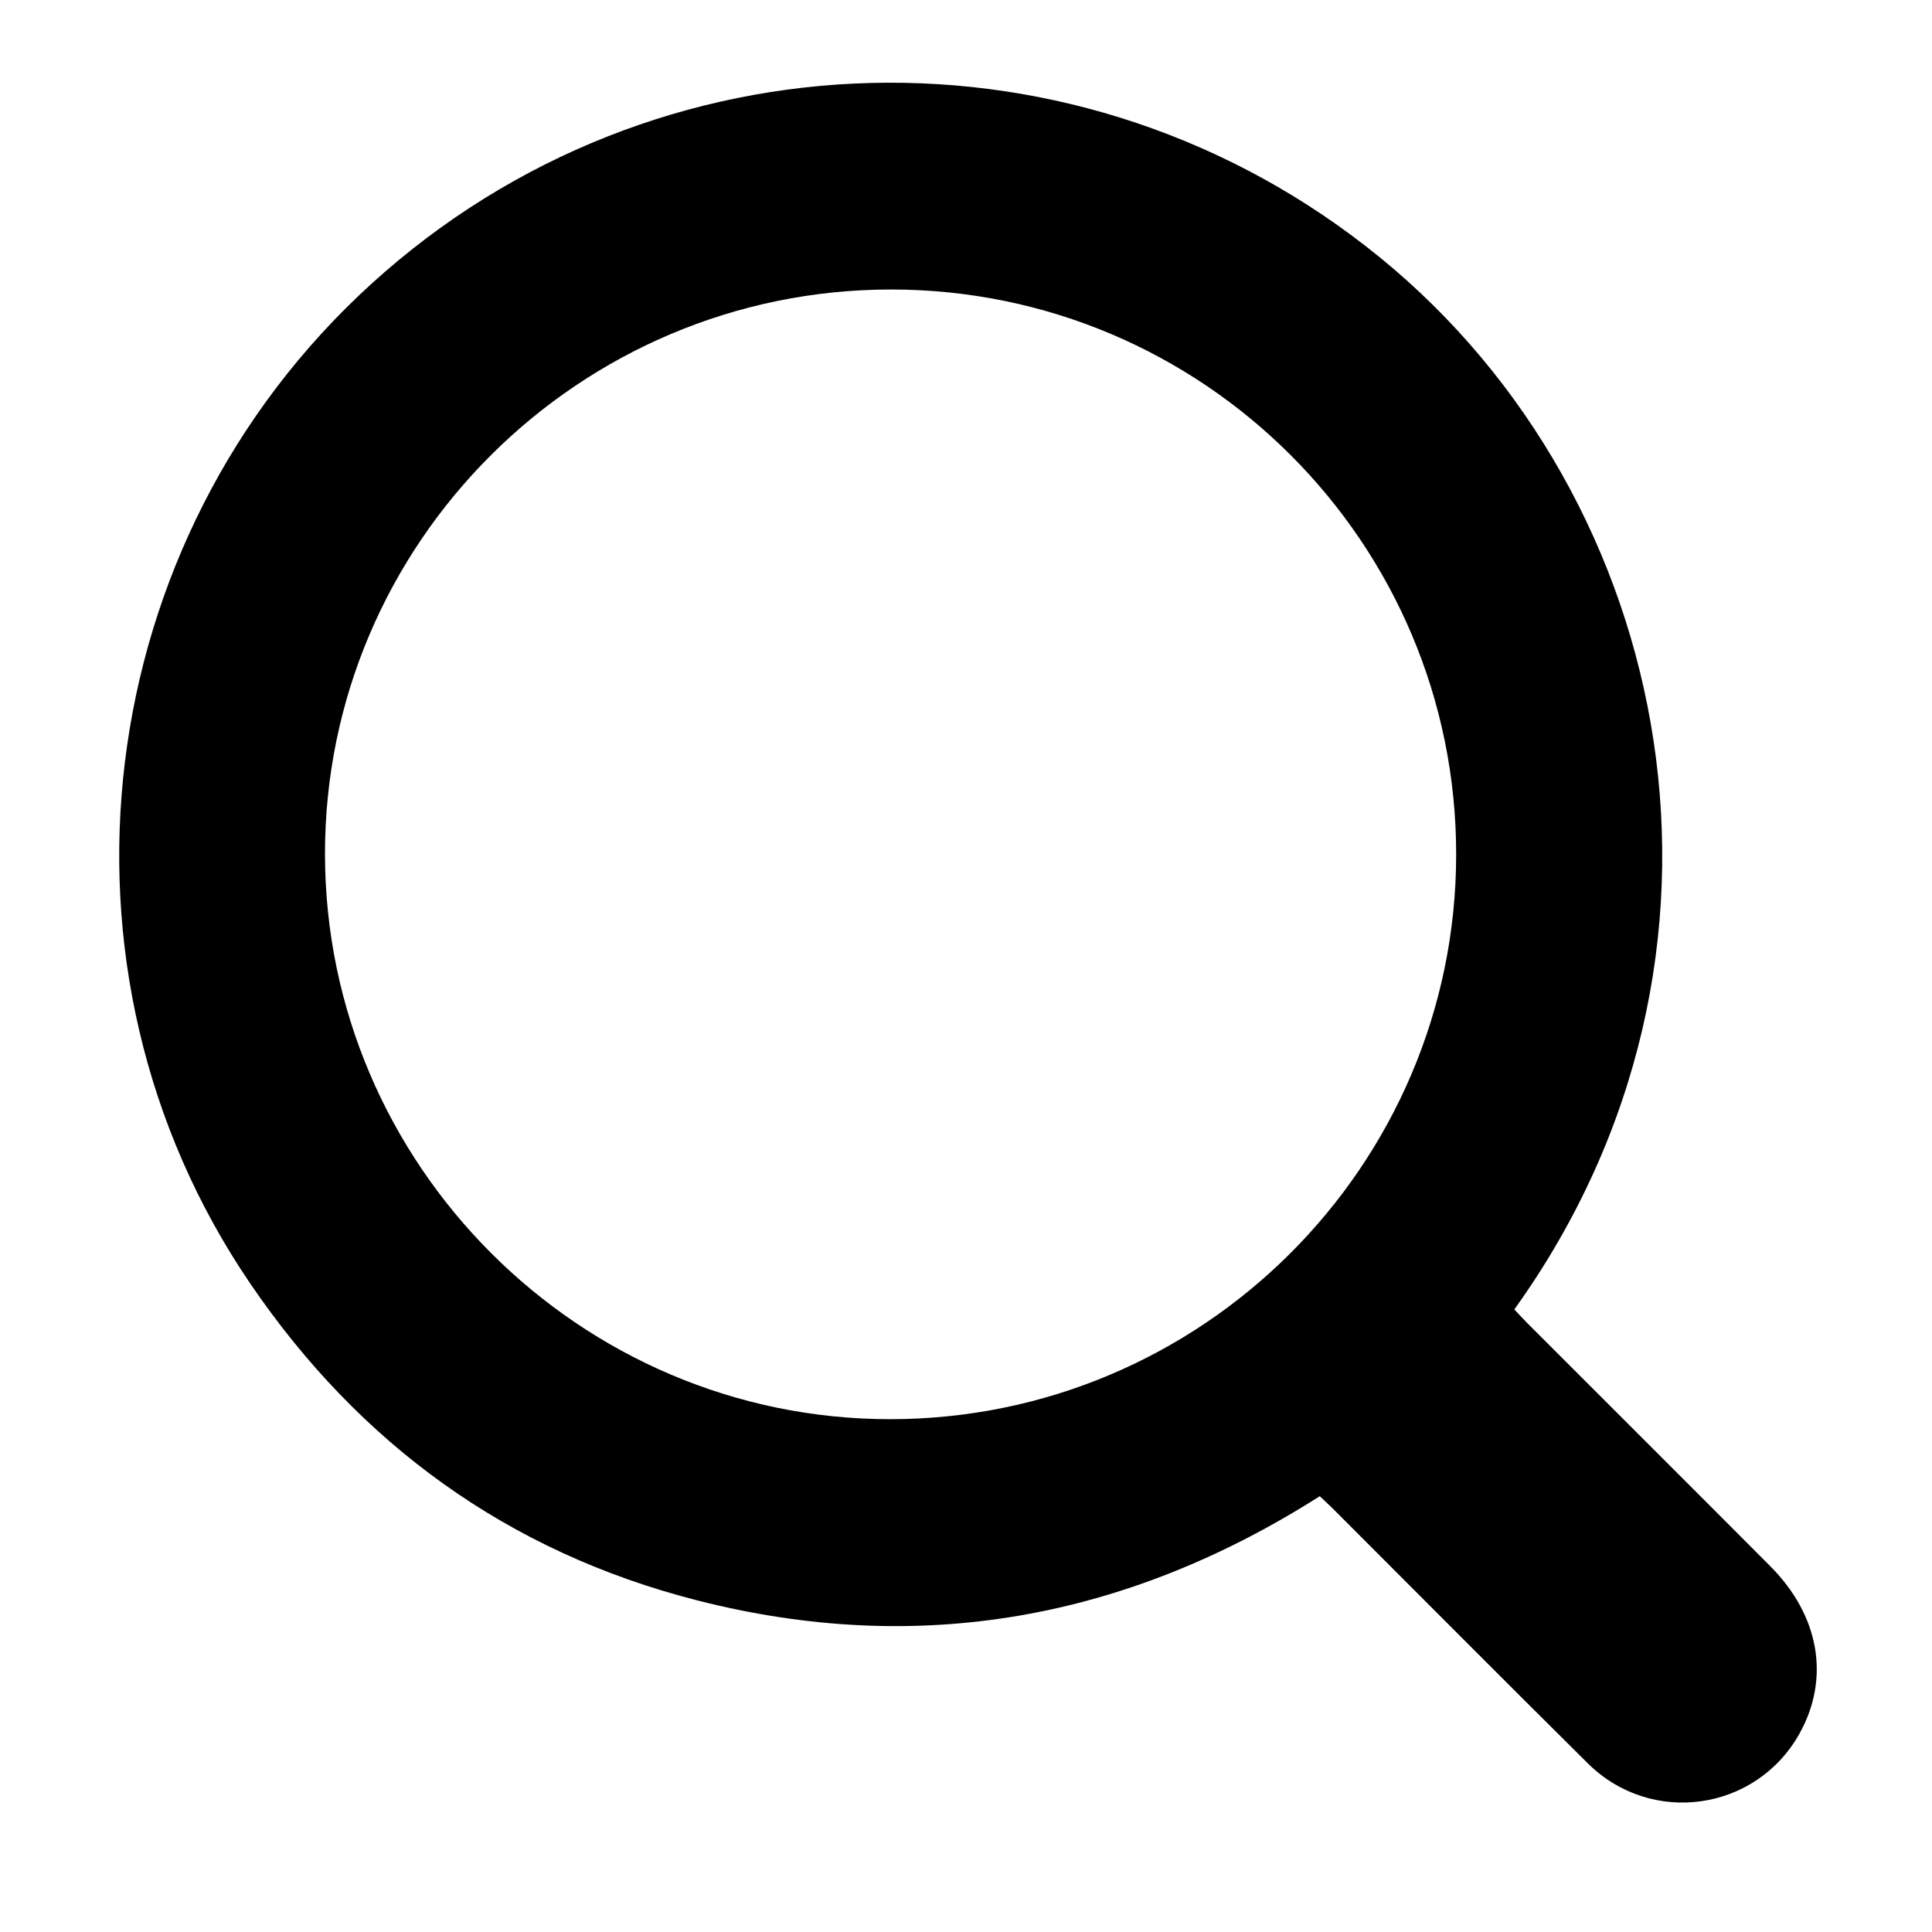
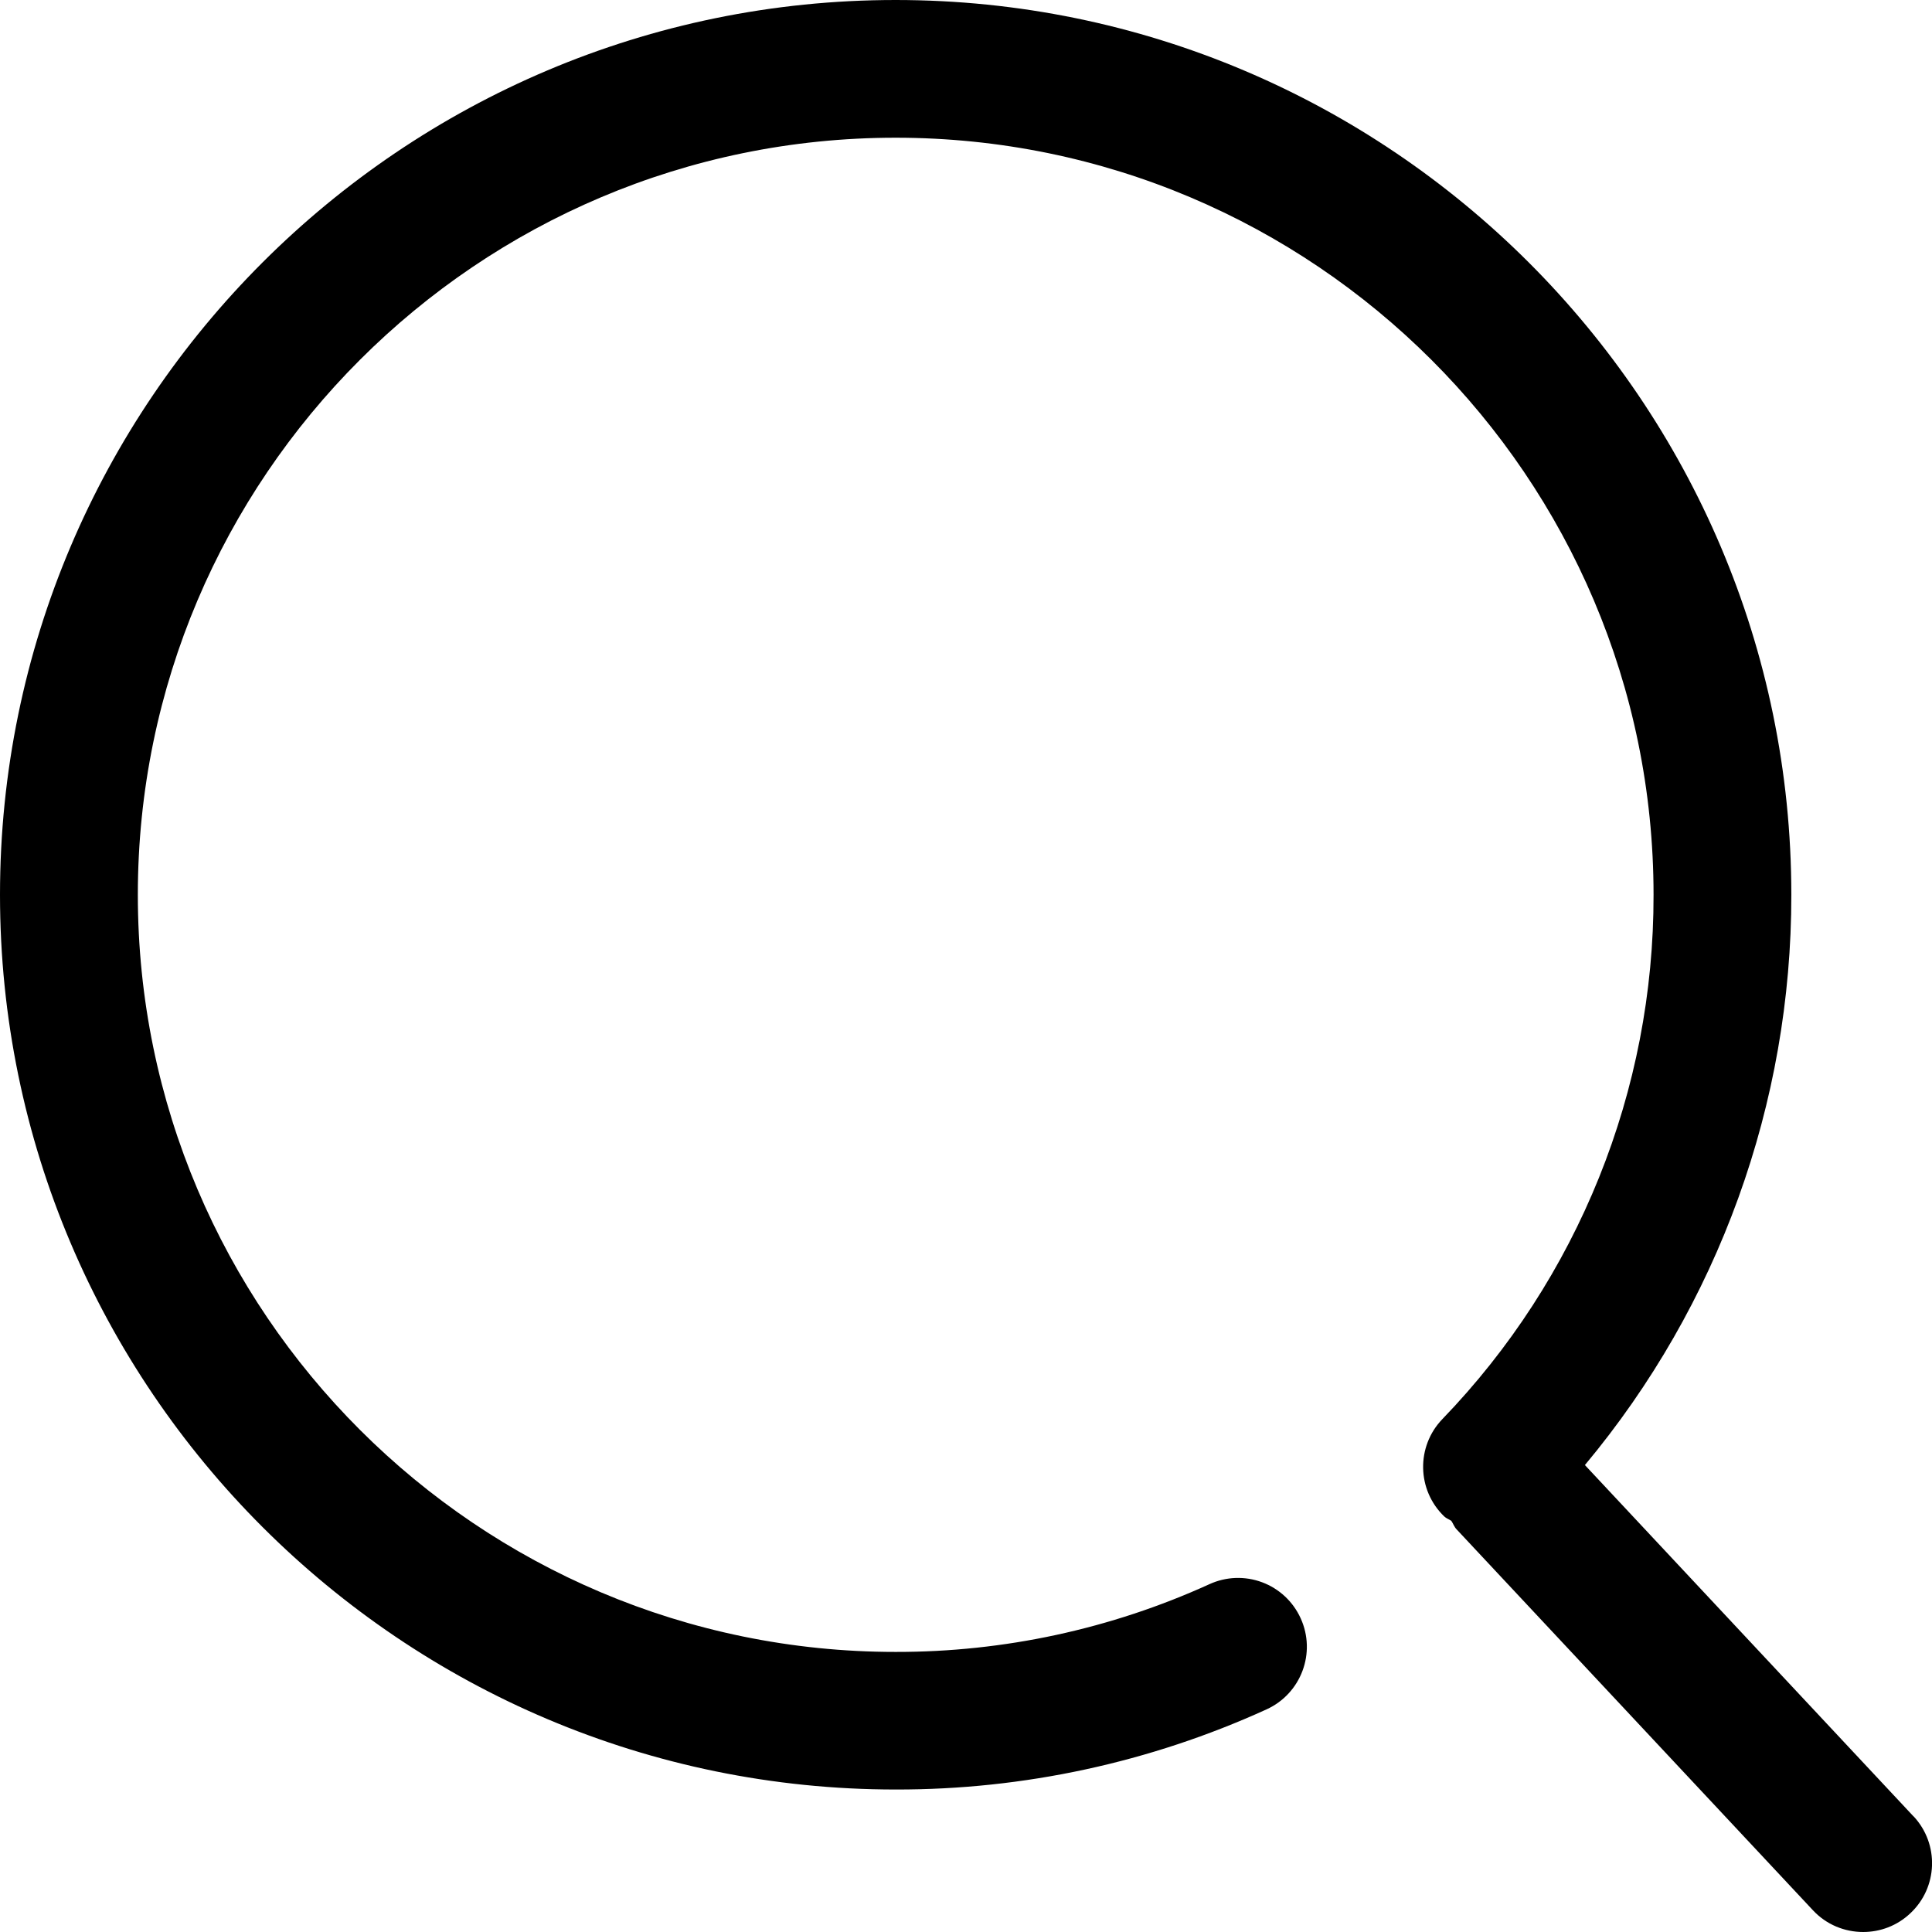
- <svg xmlns="http://www.w3.org/2000/svg" t="1614441284945" class="icon" viewBox="0 0 1024 1024" version="1.1" p-id="7076" width="128" height="128">
-   <defs>
-     <style type="text/css" />
-   </defs>
-   <path d="M699.498 793.023c-102.6 65.245-212.676 85.282-330.314 55.123-99.942-25.62-178.671-82.77-236.597-167.906-113.183-166.34-85.294-393.908 64.407-529.931 150.442-136.703 376.796-142.25 534.41-13.848 156.789 127.722 206.196 369.538 71.216 557.566 2.209 2.342 4.503 4.867 6.906 7.27 42.938 42.962 85.961 85.84 128.815 128.875 26.069 26.19 31.724 59.419 15.45 88.619-22.95 41.191-78.498 49.237-112.2 15.838-45.22-44.795-90.063-89.966-135.089-134.968-2.245-2.233-4.6-4.357-7.003-6.639z m-227.228-639.583c-165.406 0-300.191 134.482-300.021 299.342 0.17 164.58 134.871 299.305 299.33 299.415 165.333 0.109 300.082-134.167 300.216-299.16 0.158-165.296-134.118-299.597-299.524-299.597z" p-id="7077" />
+ <svg xmlns="http://www.w3.org/2000/svg" t="1692843106802" class="icon" viewBox="0 0 1024 1024" version="1.1" p-id="4105" width="200" height="200">
+   <path d="M1014.176 962.688l-174.144-186.176a470.944 470.944 0 0 0 109.408-302.272C949.44 212.768 736.48 0 474.688 0 212.96 0 0 212.736 0 474.24s212.96 474.24 474.72 474.24a471.968 471.968 0 0 0 196.544-42.464c18.368-8.352 26.464-29.984 18.112-48.288a36.416 36.416 0 0 0-48.352-18.08 399.872 399.872 0 0 1-166.336 35.904c-221.472 0-401.632-180-401.632-401.28 0-221.216 180.16-401.28 401.632-401.28 221.504 0 401.728 180 401.728 401.28a399.04 399.04 0 0 1-111.936 277.888 36.48 36.48 0 0 0 0.992 51.584c1.088 1.056 2.528 1.472 3.776 2.368 0.992 1.472 1.504 3.136 2.752 4.448l188.864 201.888c7.168 7.712 16.896 11.552 26.656 11.552 8.96 0 17.888-3.232 24.928-9.856 14.72-13.696 15.52-36.768 1.76-51.488z" p-id="4106" />
</svg>
